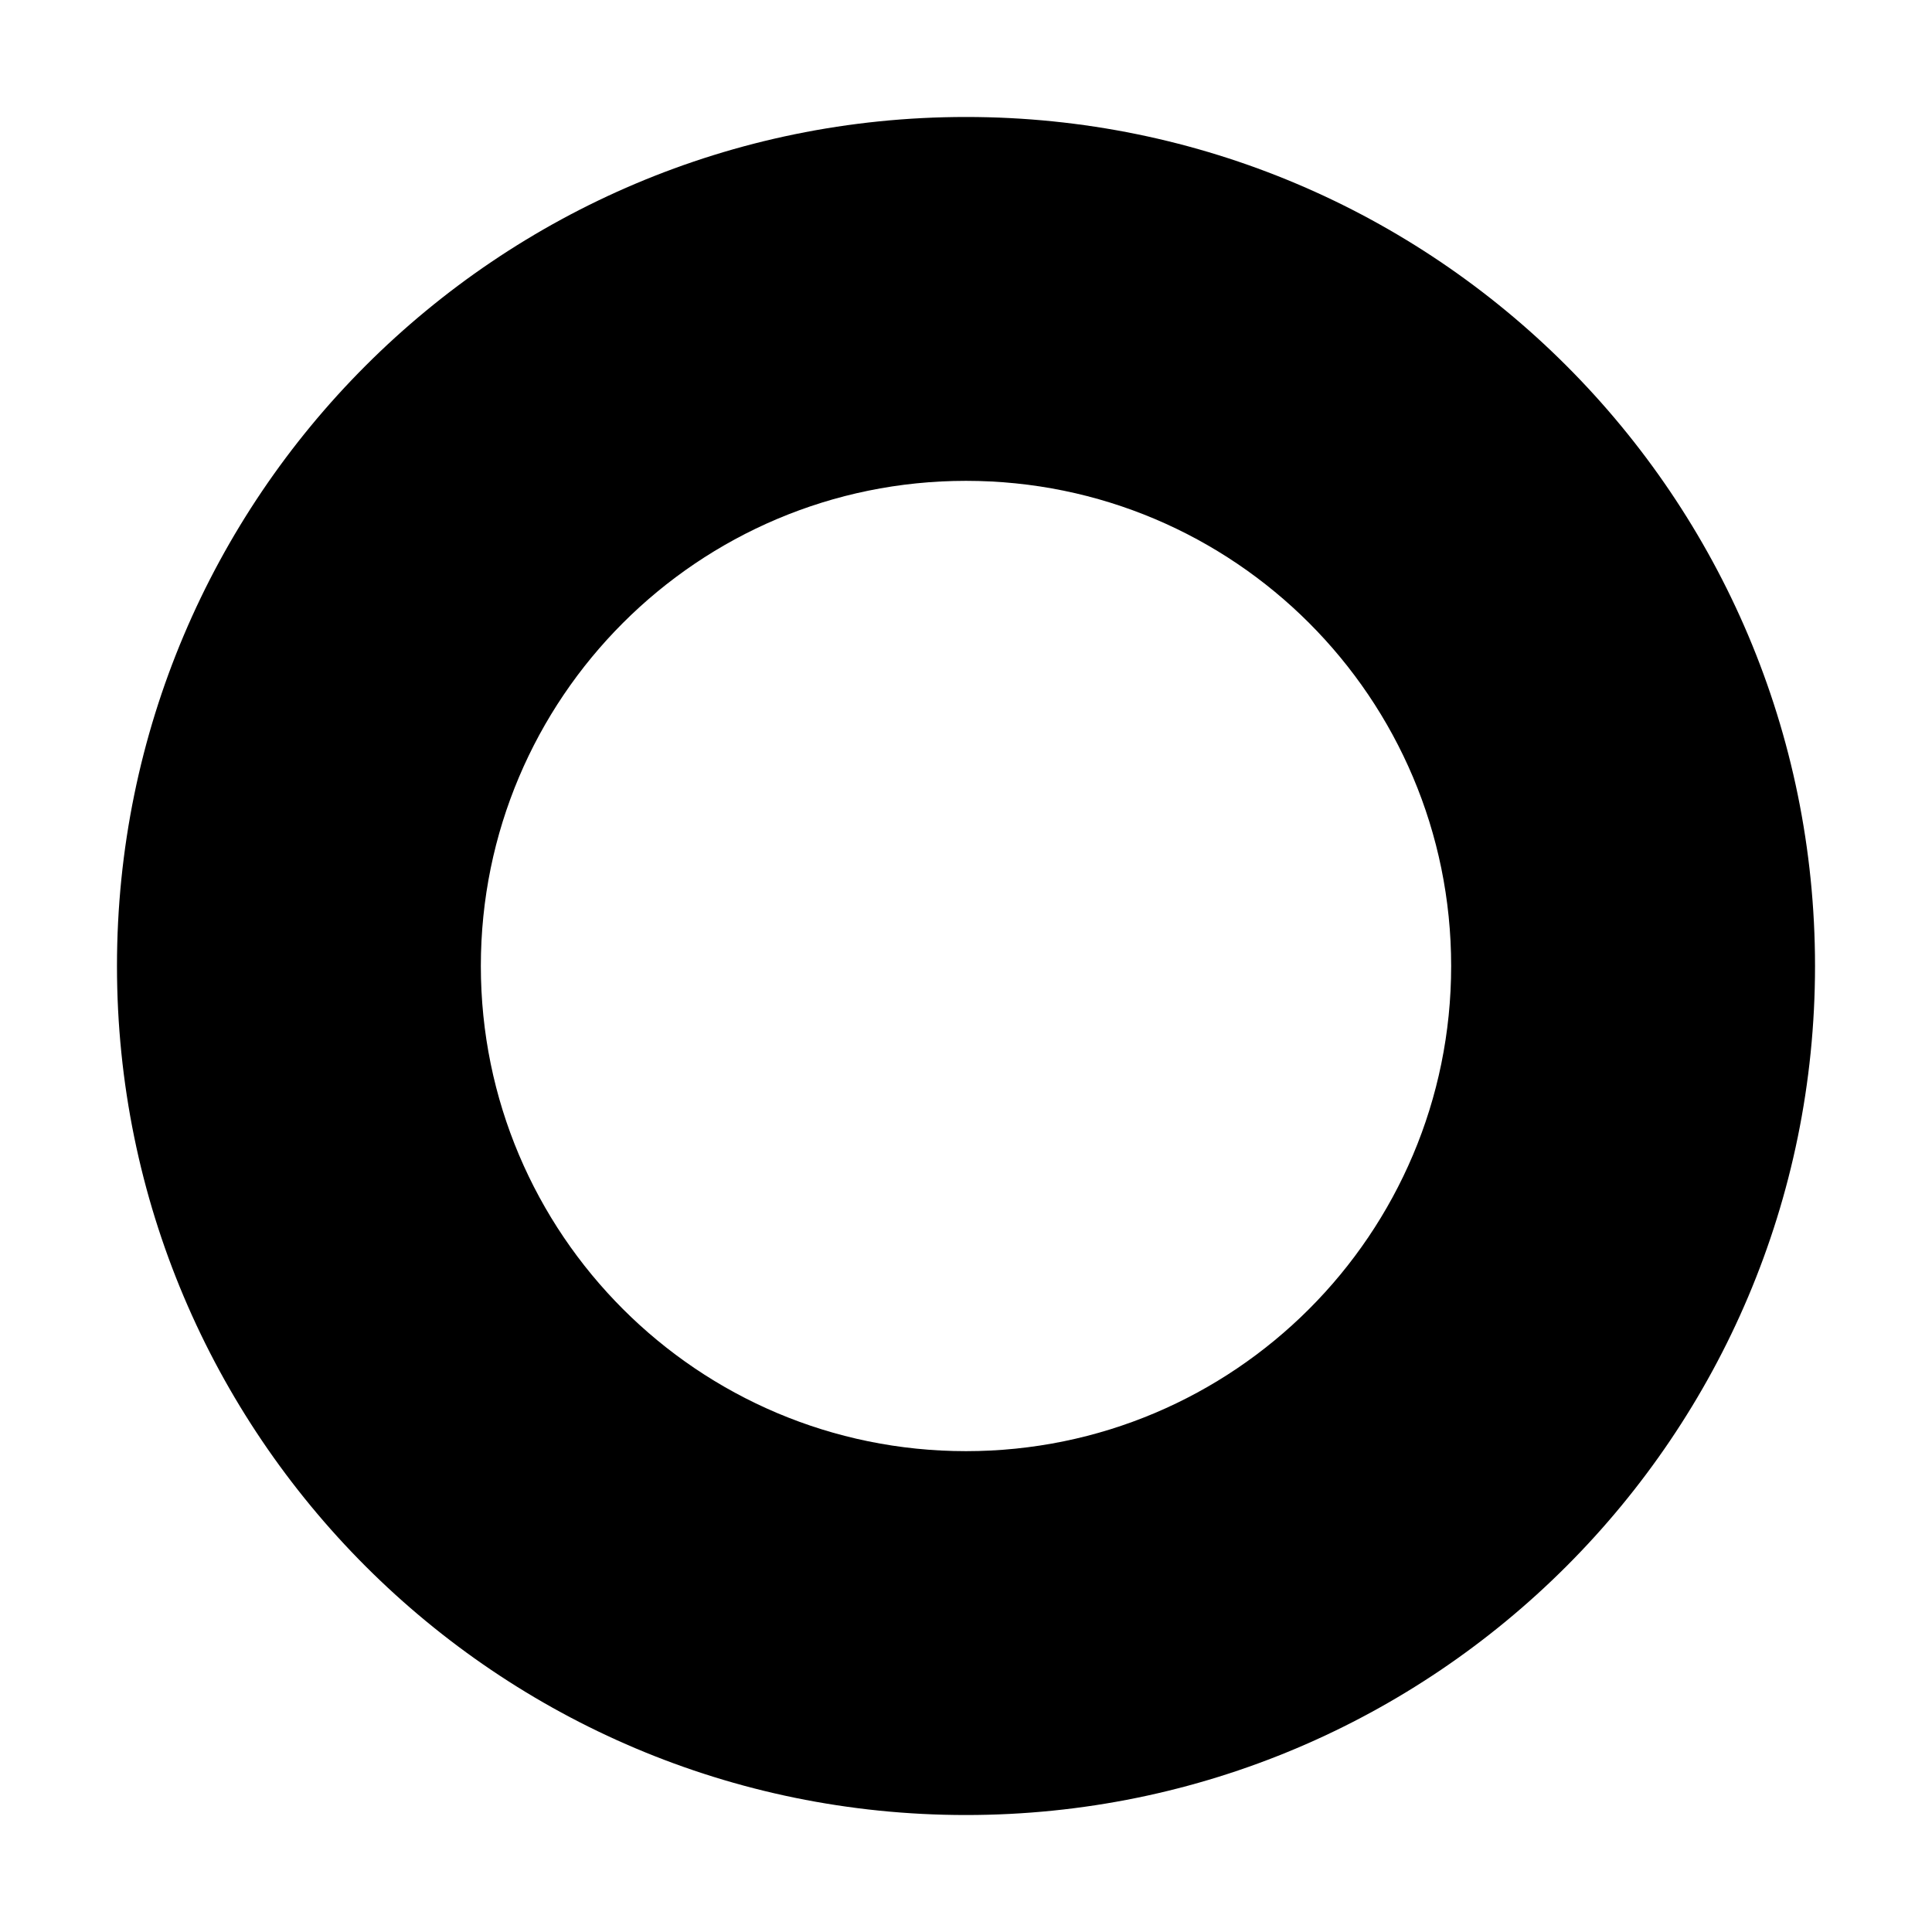
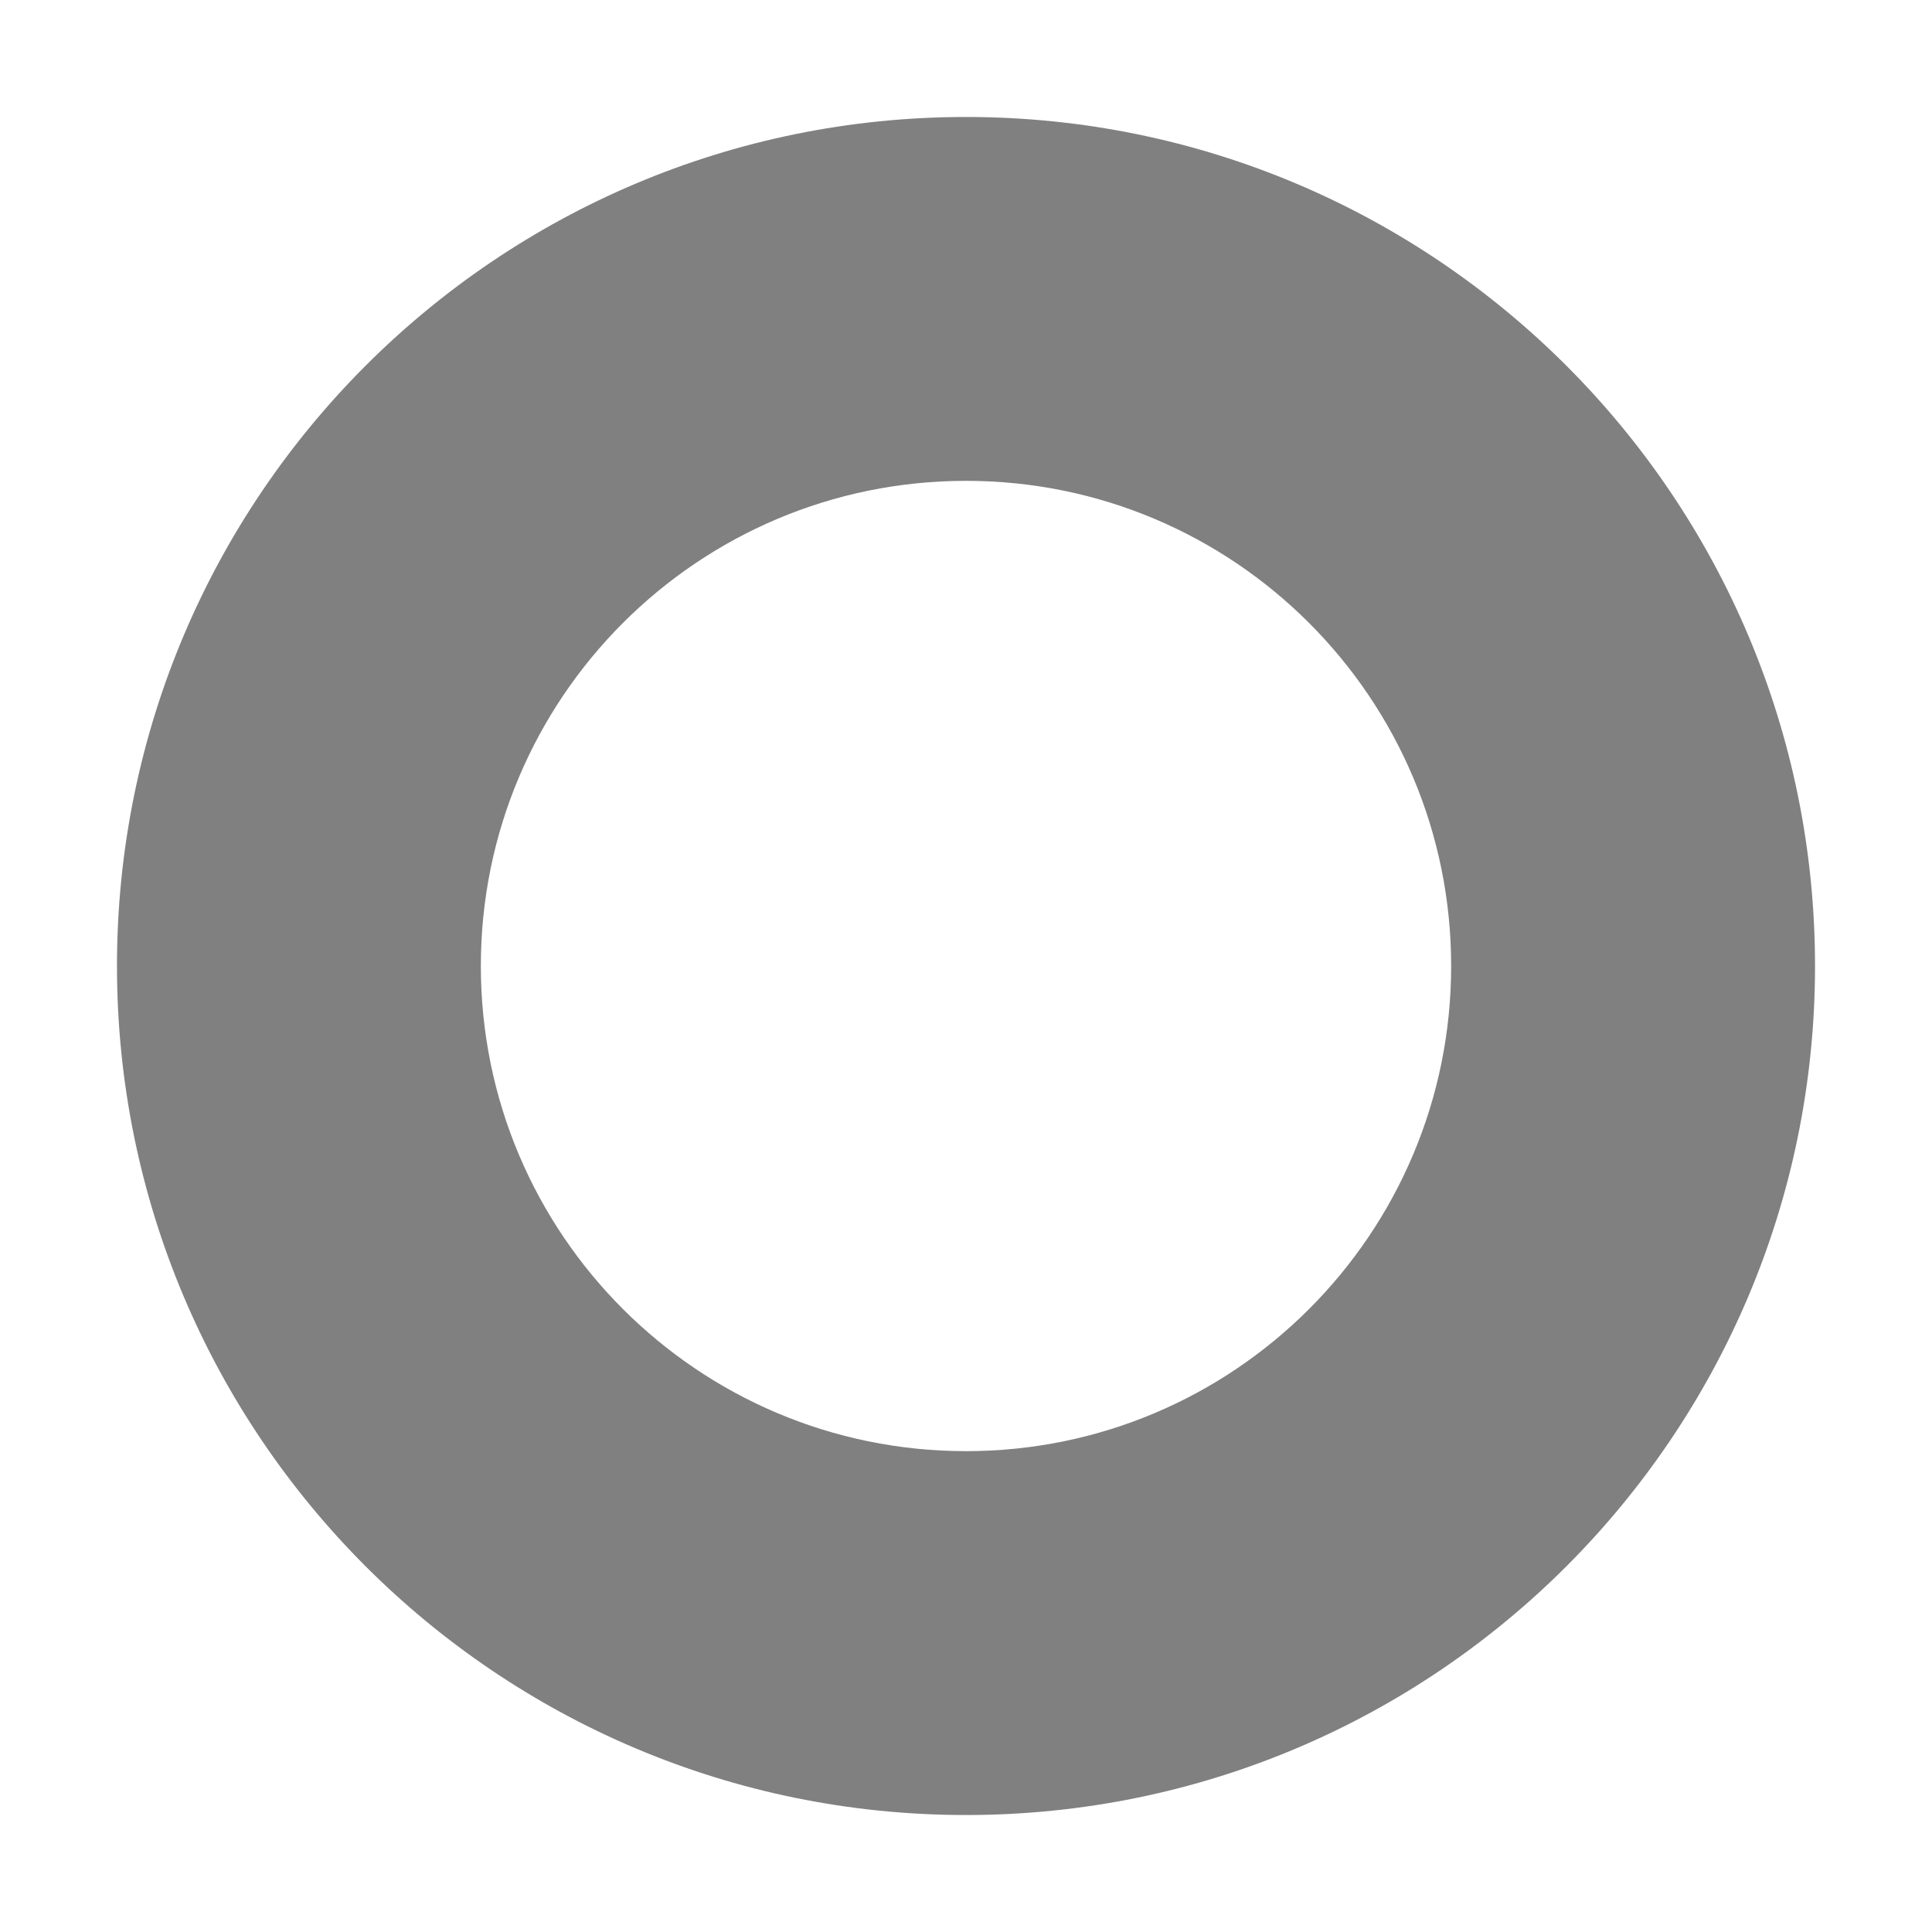
<svg xmlns="http://www.w3.org/2000/svg" width="22" height="22" viewBox="0 0 512 512" fill="none">
-   <path fill-rule="evenodd" clip-rule="evenodd" d="M481 256C481 380.264 380.264 481 256 481C131.736 481 31 380.264 31 256C31 131.736 131.736 31 256 31C380.264 31 481 131.736 481 256ZM384.571 256C384.571 327.008 327.008 384.571 256 384.571C184.992 384.571 127.429 327.008 127.429 256C127.429 184.992 184.992 127.429 256 127.429C327.008 127.429 384.571 184.992 384.571 256Z" fill="#000" />
+   <path fill-rule="evenodd" clip-rule="evenodd" d="M481 256C481 380.264 380.264 481 256 481C131.736 481 31 380.264 31 256C31 131.736 131.736 31 256 31C380.264 31 481 131.736 481 256ZM384.571 256C384.571 327.008 327.008 384.571 256 384.571C184.992 384.571 127.429 327.008 127.429 256C127.429 184.992 184.992 127.429 256 127.429C327.008 127.429 384.571 184.992 384.571 256Z" fill="#808080 " />
</svg>
